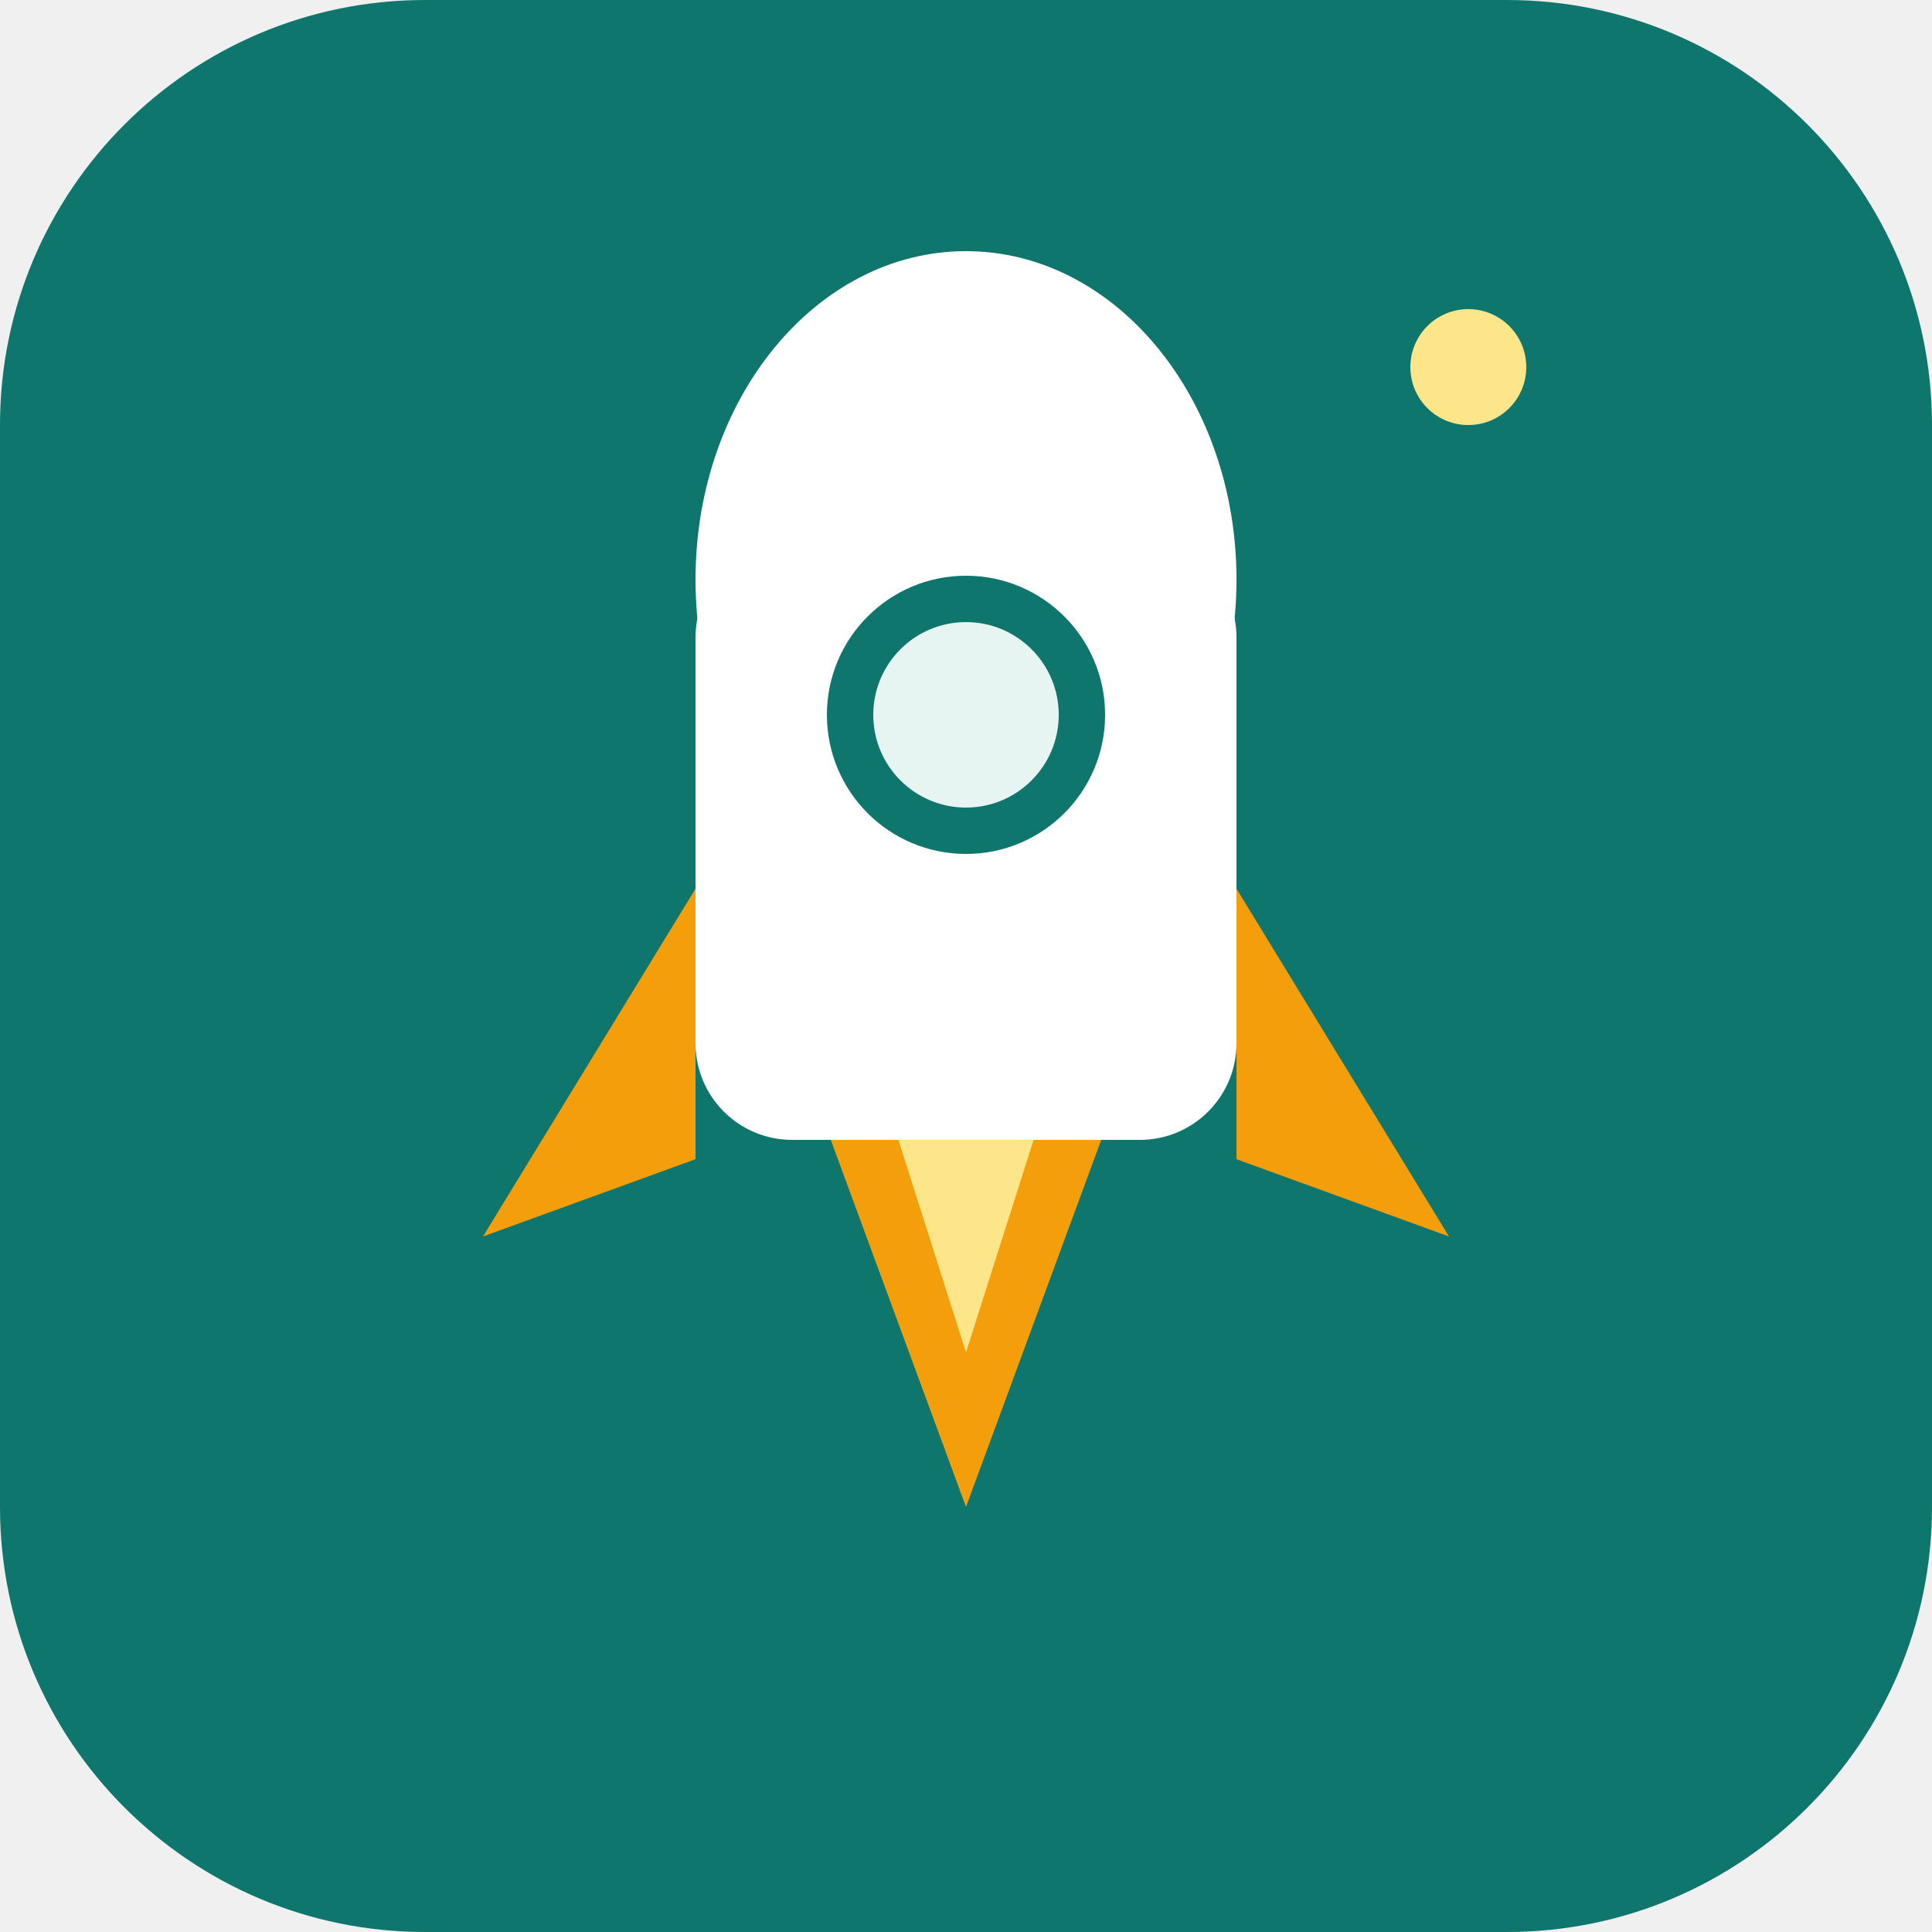
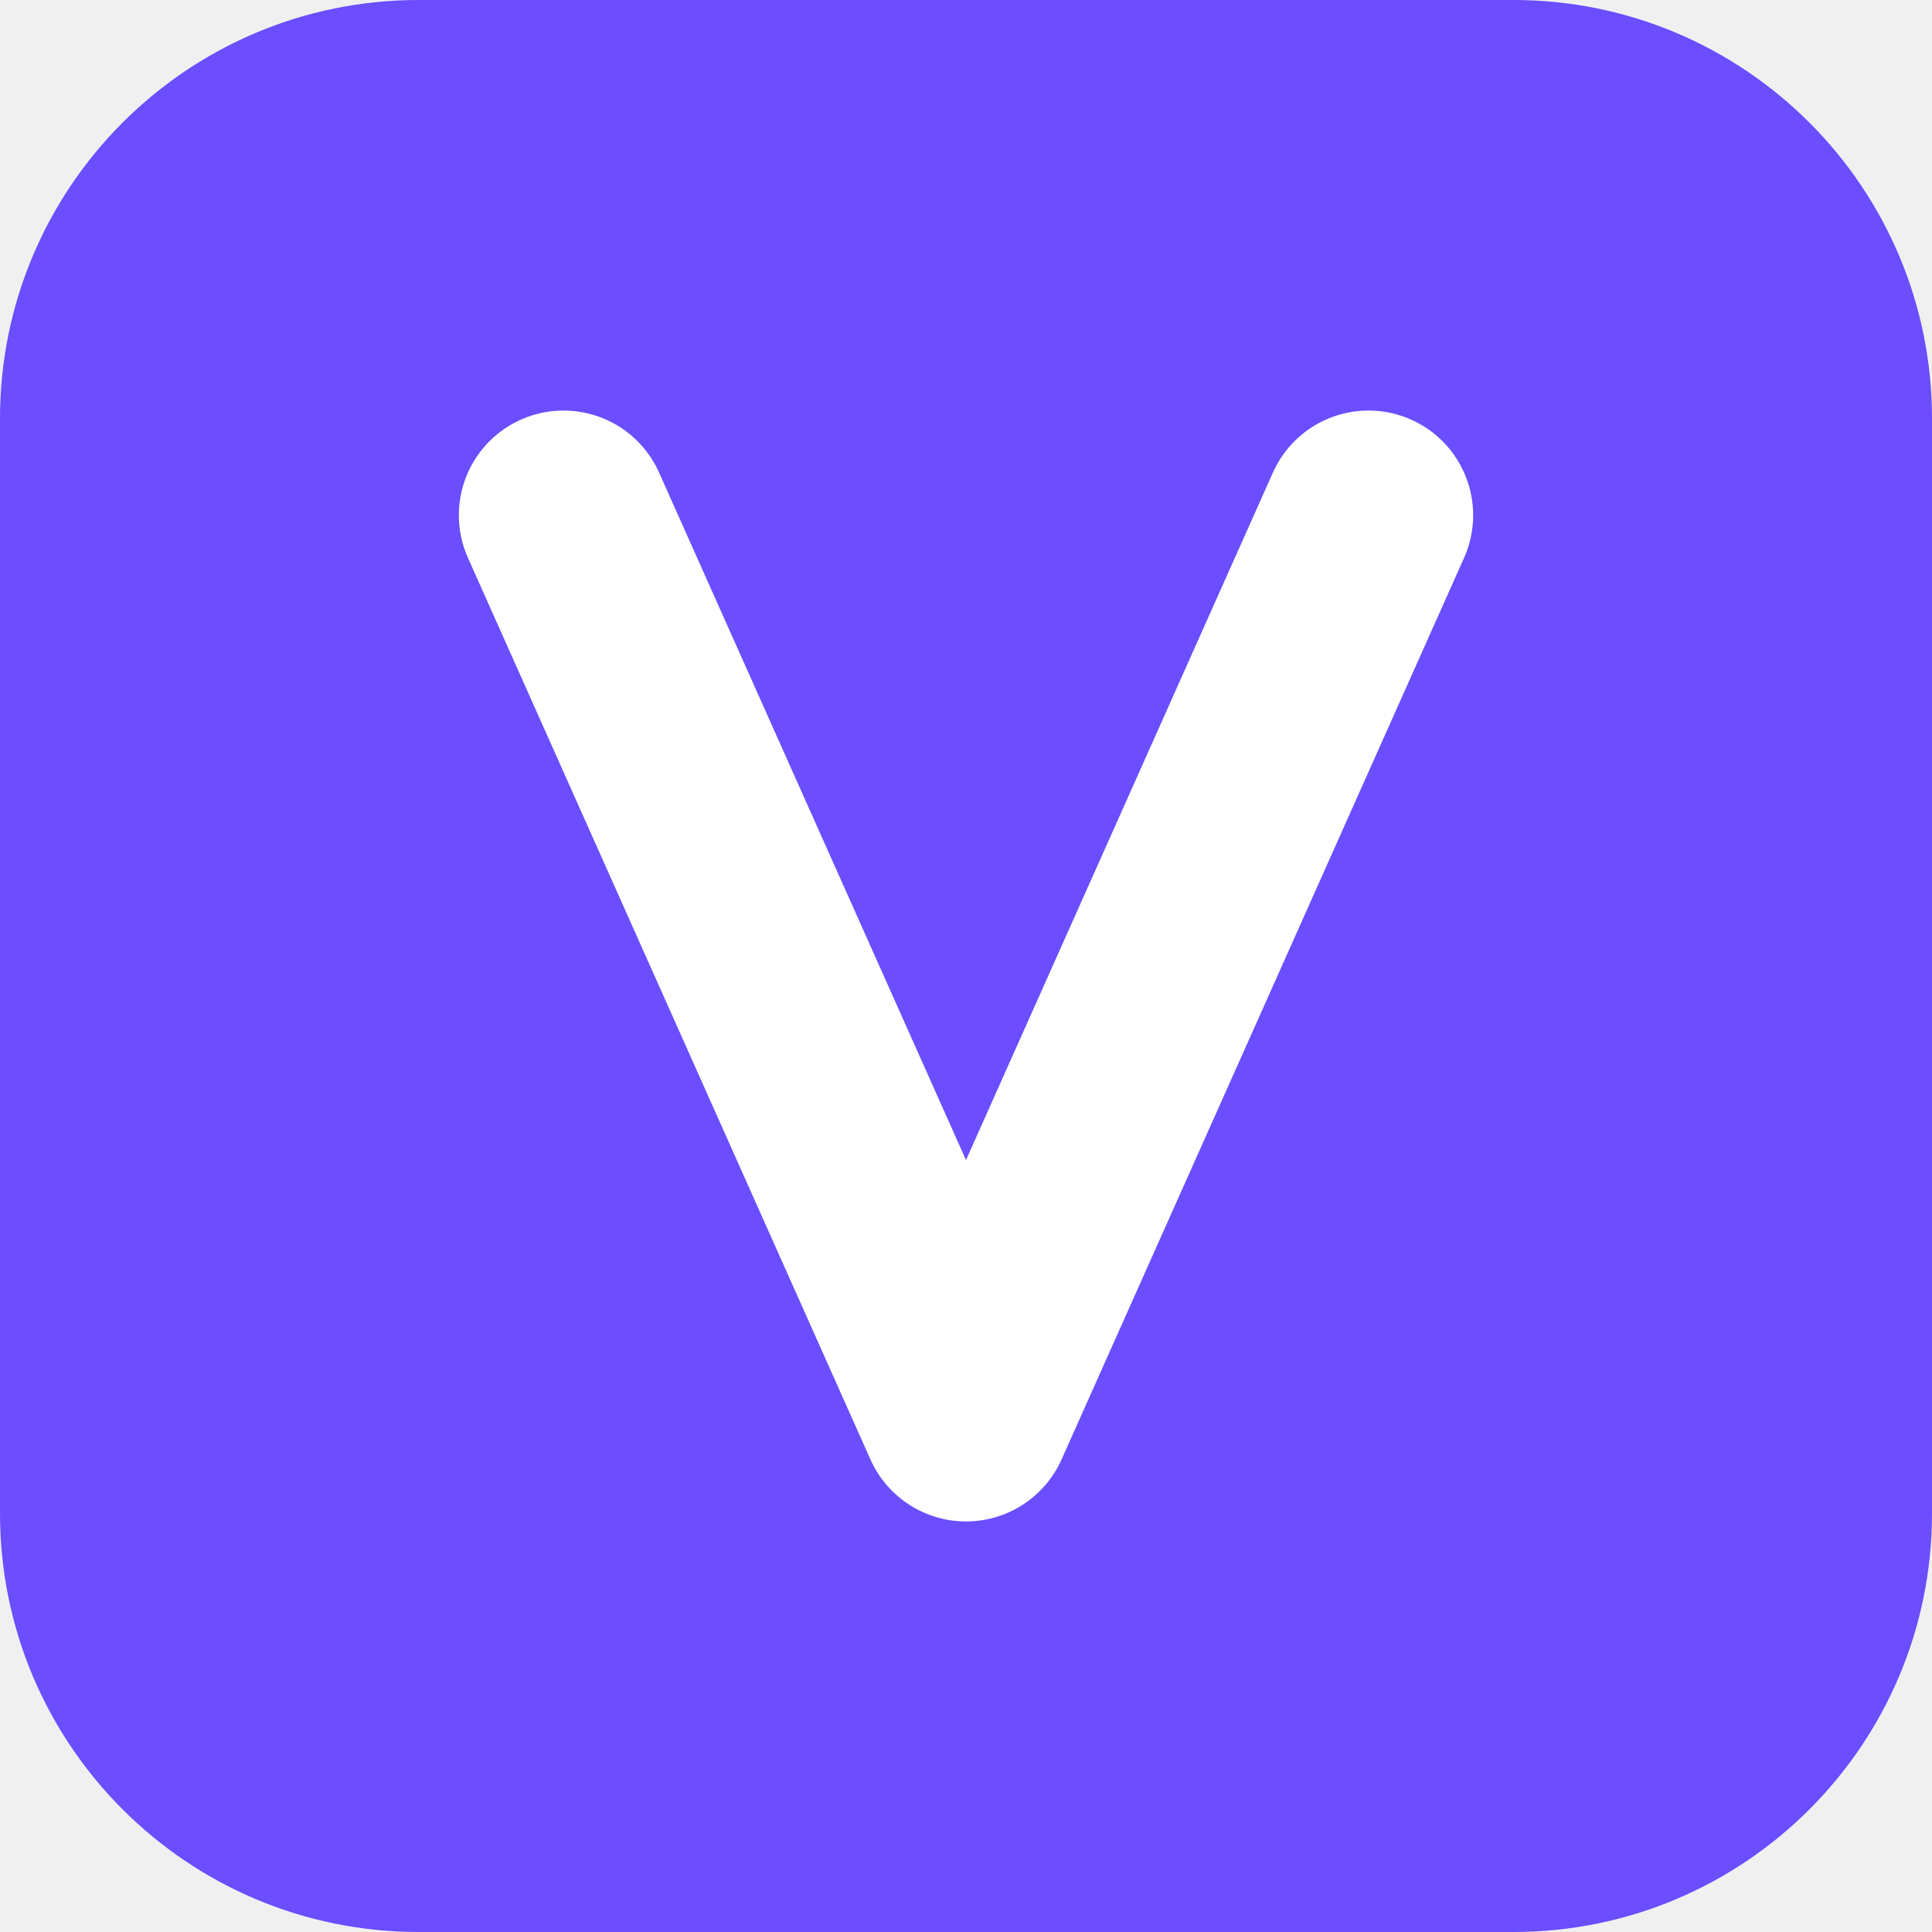
- <svg xmlns="http://www.w3.org/2000/svg" viewBox="0 0 100 100" role="img" aria-label="Villela Kids">
-   <rect width="100" height="100" rx="22" fill="#0F766E" />
-   <ellipse cx="50" cy="30" rx="14" ry="17" fill="#FFFFFF" />
-   <rect x="36" y="28" width="28" height="31" rx="5" fill="#FFFFFF" />
-   <circle cx="50" cy="37" r="7.2" fill="#0F766E" />
-   <circle cx="50" cy="37" r="4.8" fill="#E6F4F2" />
-   <polygon points="36,46 25,64 36,60" fill="#F59E0B" />
-   <polygon points="64,46 75,64 64,60" fill="#F59E0B" />
-   <polygon points="43,59 50,78 57,59" fill="#F59E0B" />
-   <polygon points="46.5,59 50,70 53.5,59" fill="#FDE68A" />
-   <circle cx="76" cy="19" r="3" fill="#FDE68A" />
+ <svg xmlns="http://www.w3.org/2000/svg" viewBox="0 0 120 120" role="img" aria-label="Invente">
+   <rect width="120" height="120" rx="26" fill="#6C4DFF" />
+   <polyline points="35,32 60,88 85,32" fill="none" stroke="#FFFFFF" stroke-width="13" stroke-linecap="round" stroke-linejoin="round" />
</svg>
